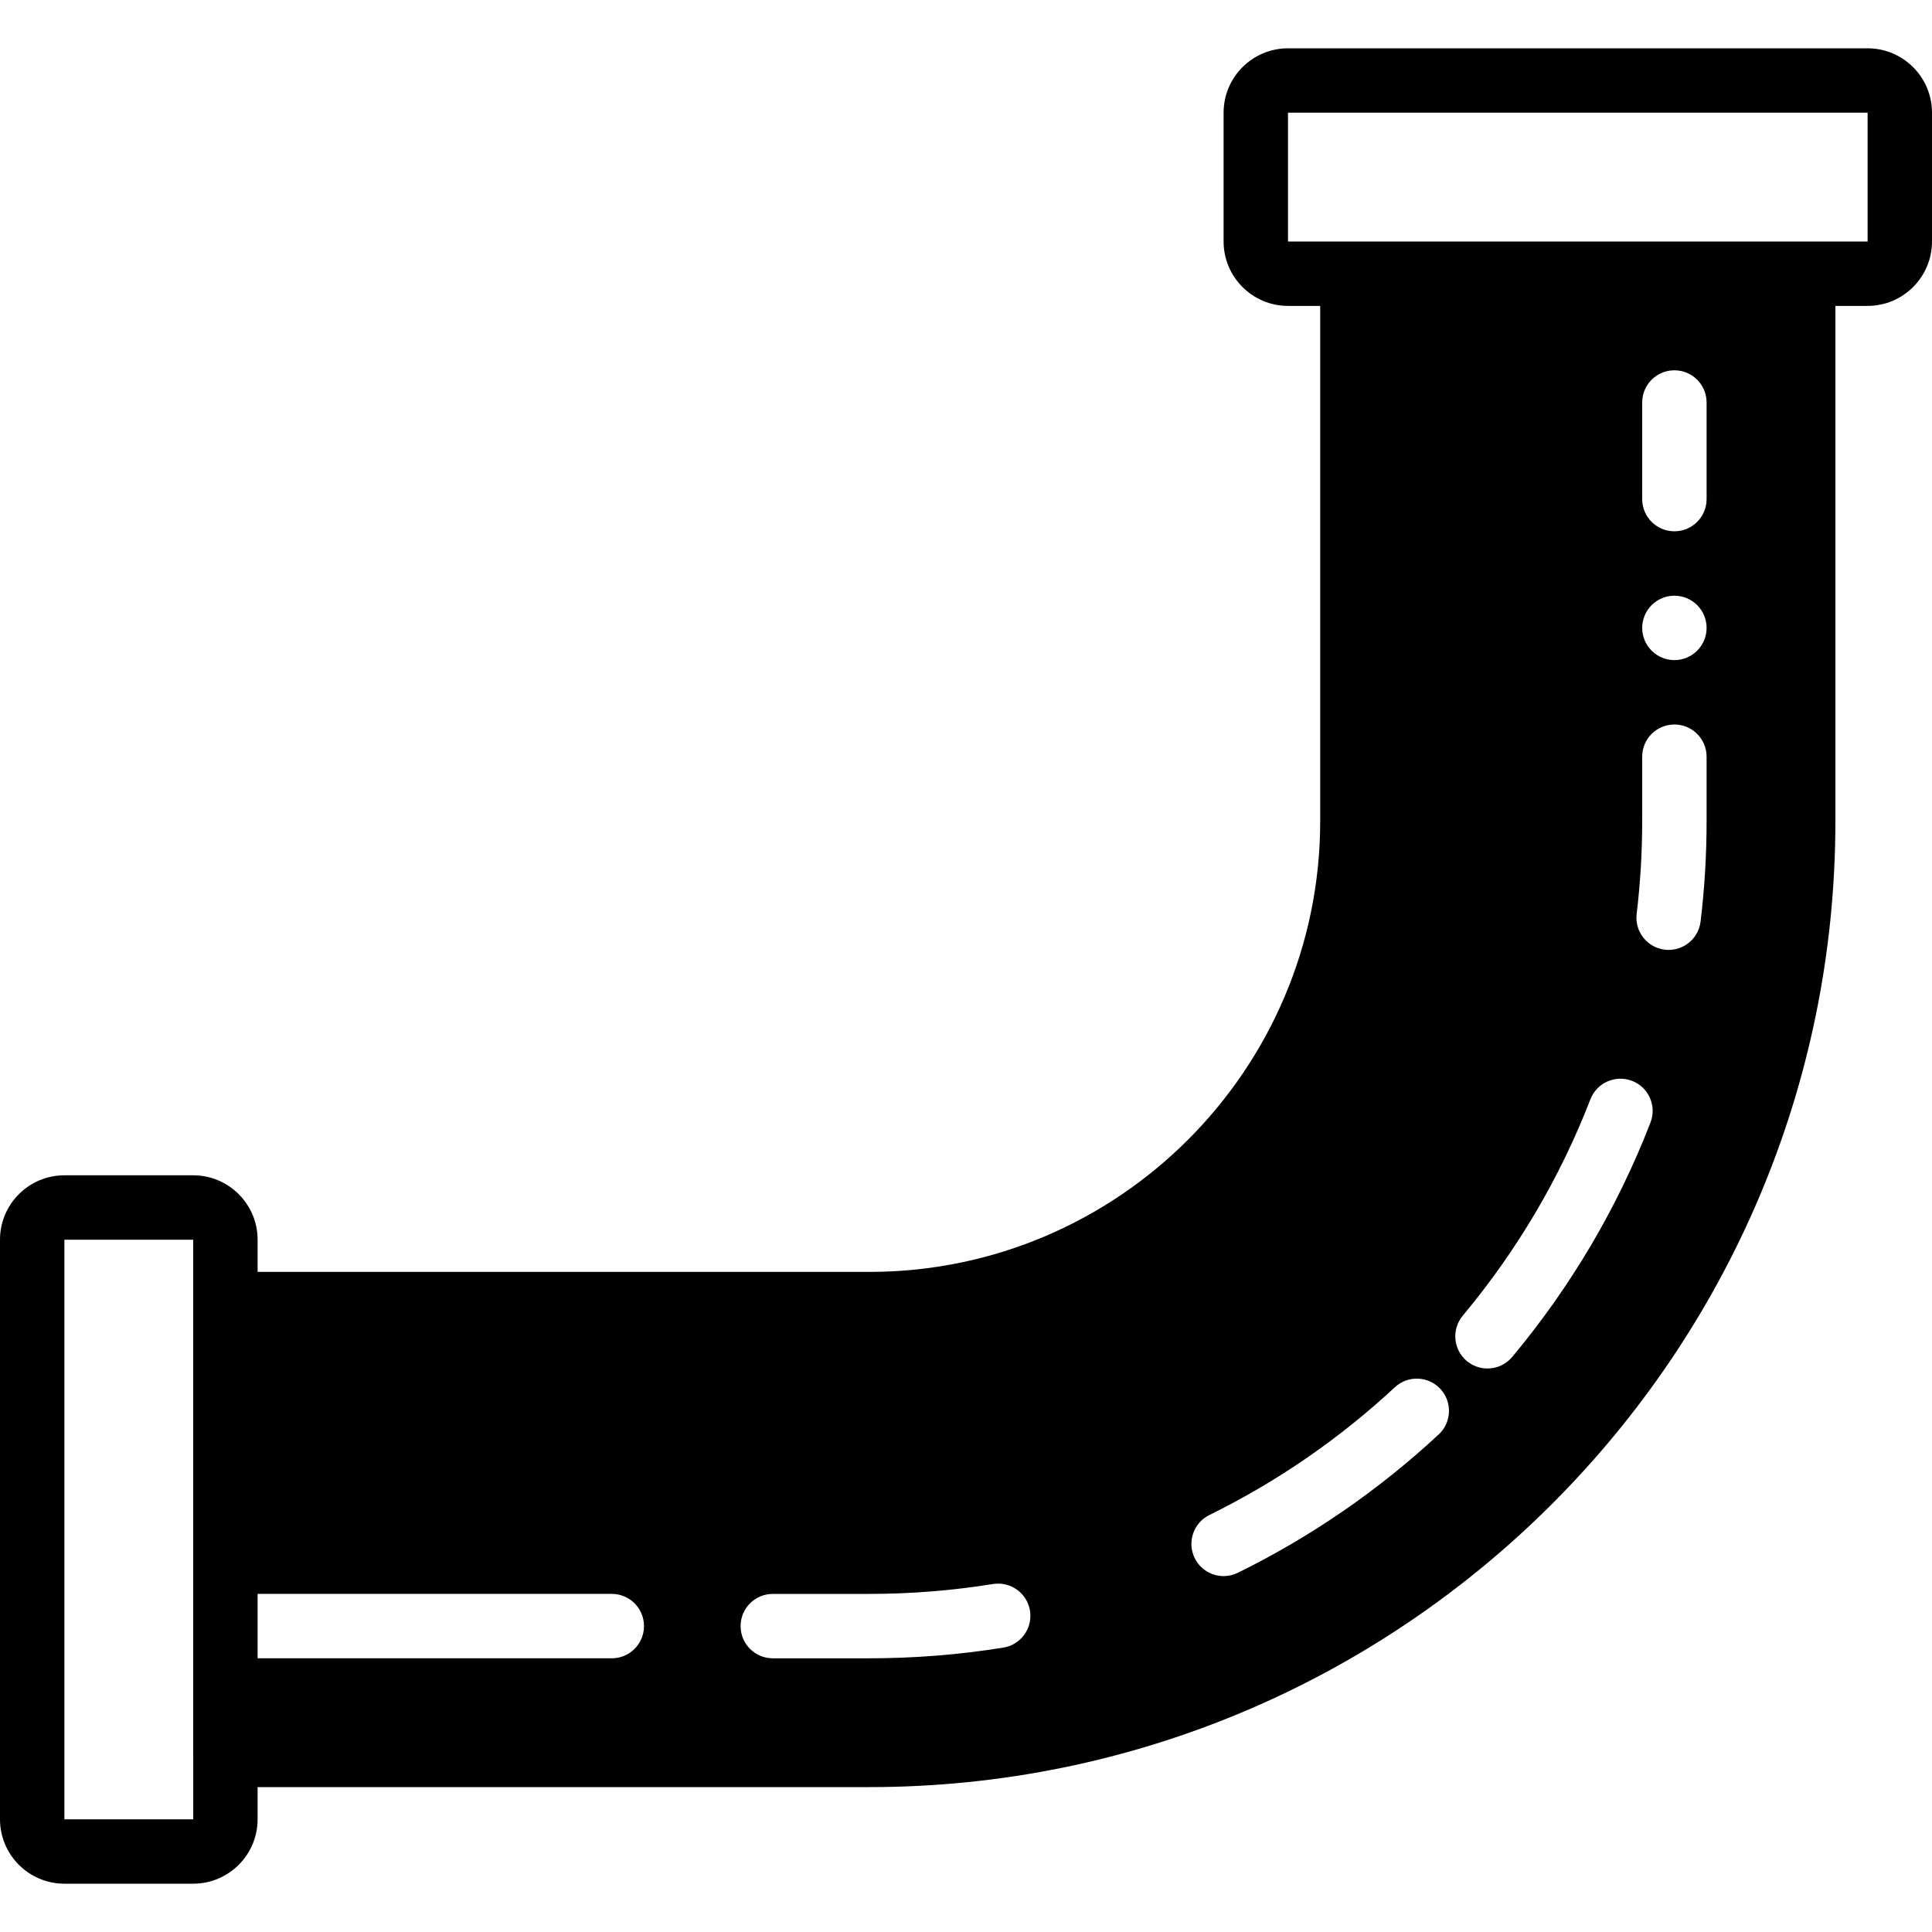
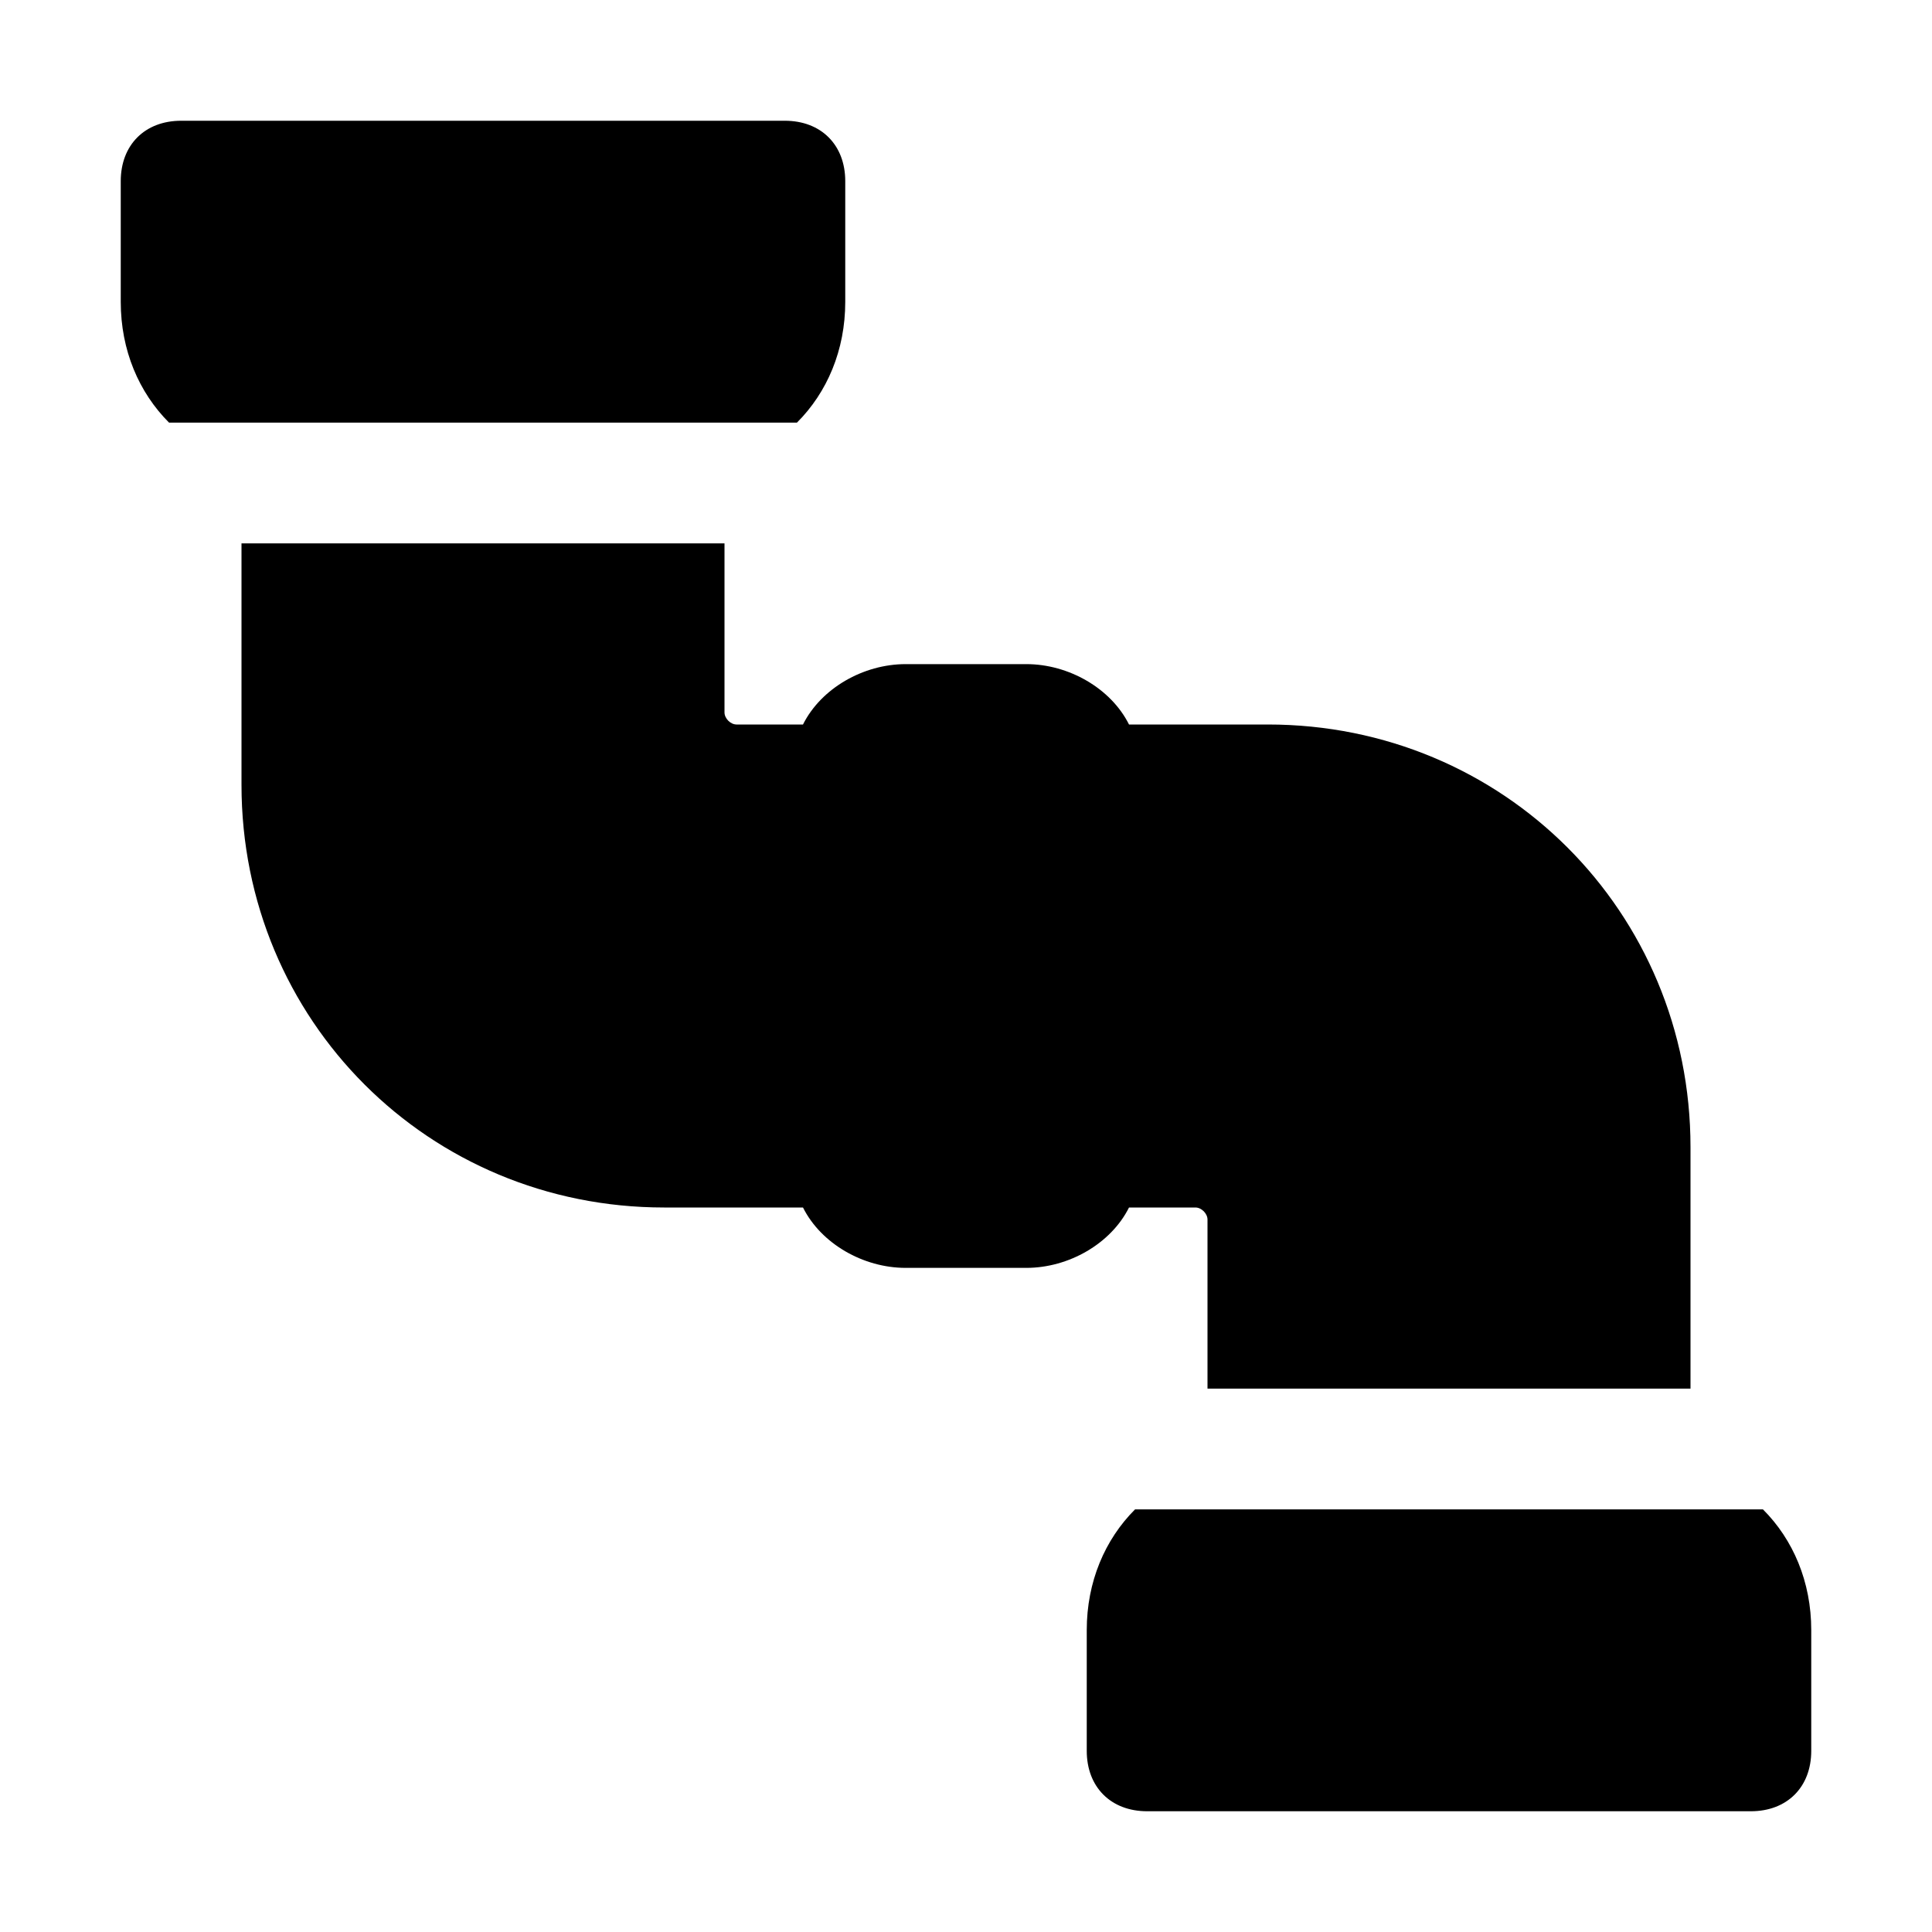
- <svg xmlns="http://www.w3.org/2000/svg" version="1.1" id="Layer_1" x="0px" y="0px" viewBox="0 0 503.607 503.607" style="enable-background:new 0 0 503.607 503.607;" xml:space="preserve">
+ <svg xmlns="http://www.w3.org/2000/svg" version="1.1" id="Icons" x="0px" y="0px" viewBox="0 0 32 32" style="enable-background:new 0 0 32 32;" xml:space="preserve">
  <g>
-     <g>
-       <path d="M486.82,12.59H335.738c-9.258,0-16.787,7.529-16.787,16.787v33.574c0,9.258,7.529,16.787,16.787,16.787h8.393v134.295    c0,64.797-52.711,117.508-117.508,117.508H67.148v-8.393c0-9.258-7.529-16.787-16.787-16.787H16.787    C7.529,306.361,0,313.89,0,323.148v151.082c0,9.258,7.529,16.787,16.787,16.787h33.574c9.258,0,16.787-7.529,16.787-16.787v-8.393    h159.475c138.844,0,251.803-112.959,251.803-251.803V79.738h8.393c9.258,0,16.787-7.529,16.787-16.787V29.377    C503.607,20.119,496.078,12.59,486.82,12.59z M50.369,423.911c0-0.017-0.008-0.025-0.008-0.042v33.574    c0,0.017,0.008,0.034,0.008,0.05v16.737H16.787V323.148h33.574v16.778v0.008v83.934c0-0.017,0.008-0.025,0.008-0.042V423.911z     M159.475,432.262H67.148v-16.787h92.328c4.633,0,8.393,3.752,8.393,8.393C167.869,428.51,164.109,432.262,159.475,432.262z     M261.531,429.476c-11.474,1.855-23.216,2.787-34.908,2.787h-25.18c-4.642,0-8.393-3.752-8.393-8.393    c0-4.642,3.752-8.393,8.393-8.393h25.18c10.794,0,21.647-0.873,32.239-2.577c4.574-0.73,8.88,2.384,9.619,6.95    C269.22,424.423,266.114,428.737,261.531,429.476z M375.027,373.903c-15.645,14.529-33.263,26.674-52.375,36.075    c-1.192,0.579-2.451,0.856-3.693,0.856c-3.097,0-6.077-1.721-7.537-4.684c-2.048-4.155-0.336-9.191,3.827-11.239    c17.635-8.679,33.909-19.884,48.346-33.305c3.391-3.156,8.704-2.963,11.86,0.436C378.611,365.434,378.418,370.747,375.027,373.903    z M430.223,292.604c-8.595,22.192-20.715,42.748-36.041,61.104c-1.662,1.989-4.046,3.013-6.446,3.013    c-1.897,0-3.802-0.638-5.38-1.947c-3.559-2.971-4.029-8.268-1.058-11.826c14.143-16.946,25.34-35.924,33.272-56.404    c1.679-4.323,6.53-6.463,10.861-4.801C429.753,283.421,431.901,288.281,430.223,292.604z M444.852,214.033    c0,8.738-0.52,17.542-1.57,26.179c-0.512,4.264-4.13,7.395-8.318,7.395c-0.336,0-0.671-0.017-1.007-0.059    c-4.608-0.554-7.89-4.734-7.336-9.334c0.957-7.974,1.444-16.115,1.444-24.181v-16.787c0-4.642,3.76-8.393,8.393-8.393    s8.393,3.752,8.393,8.393V214.033z M436.459,172.066c-4.633,0-8.393-3.76-8.393-8.393s3.76-8.393,8.393-8.393    s8.393,3.76,8.393,8.393S441.092,172.066,436.459,172.066z M444.852,130.098c0,4.642-3.76,8.393-8.393,8.393    s-8.393-3.752-8.393-8.393v-25.18c0-4.642,3.76-8.393,8.393-8.393s8.393,3.752,8.393,8.393V130.098z M486.82,62.951h-16.779    h-0.008H352.525c-0.017,0-0.025,0.008-0.034,0.008h-16.753V29.377H486.82V62.951z" />
-     </g>
+     <path d="M18.8,25c-0.5,0.5-0.8,1.2-0.8,2v2c0,0.6,0.4,1,1,1h10c0.6,0,1-0.4,1-1v-2c0-0.8-0.3-1.5-0.8-2H18.8z" />
+     <path d="M13.2,7C13.7,6.5,14,5.8,14,5V3c0-0.6-0.4-1-1-1H3C2.4,2,2,2.4,2,3v2c0,0.8,0.3,1.5,0.8,2H13.2z" />
+     <path d="M18.7,20h1.1c0.1,0,0.2,0.1,0.2,0.2V23h8v-4c0-3.9-3.1-7-7-7h-2.3c-0.3-0.6-1-1-1.7-1h-2c-0.7,0-1.4,0.4-1.7,1h-1.1   c-0.1,0-0.2-0.1-0.2-0.2V9H4v4c0,3.9,3.1,7,7,7h2.3c0.3,0.6,1,1,1.7,1h2C17.7,21,18.4,20.6,18.7,20z" />
  </g>
-   <g>
- </g>
-   <g>
- </g>
-   <g>
- </g>
-   <g>
- </g>
-   <g>
- </g>
-   <g>
- </g>
-   <g>
- </g>
-   <g>
- </g>
-   <g>
- </g>
-   <g>
- </g>
-   <g>
- </g>
-   <g>
- </g>
-   <g>
- </g>
-   <g>
- </g>
-   <g>
- </g>
</svg>
